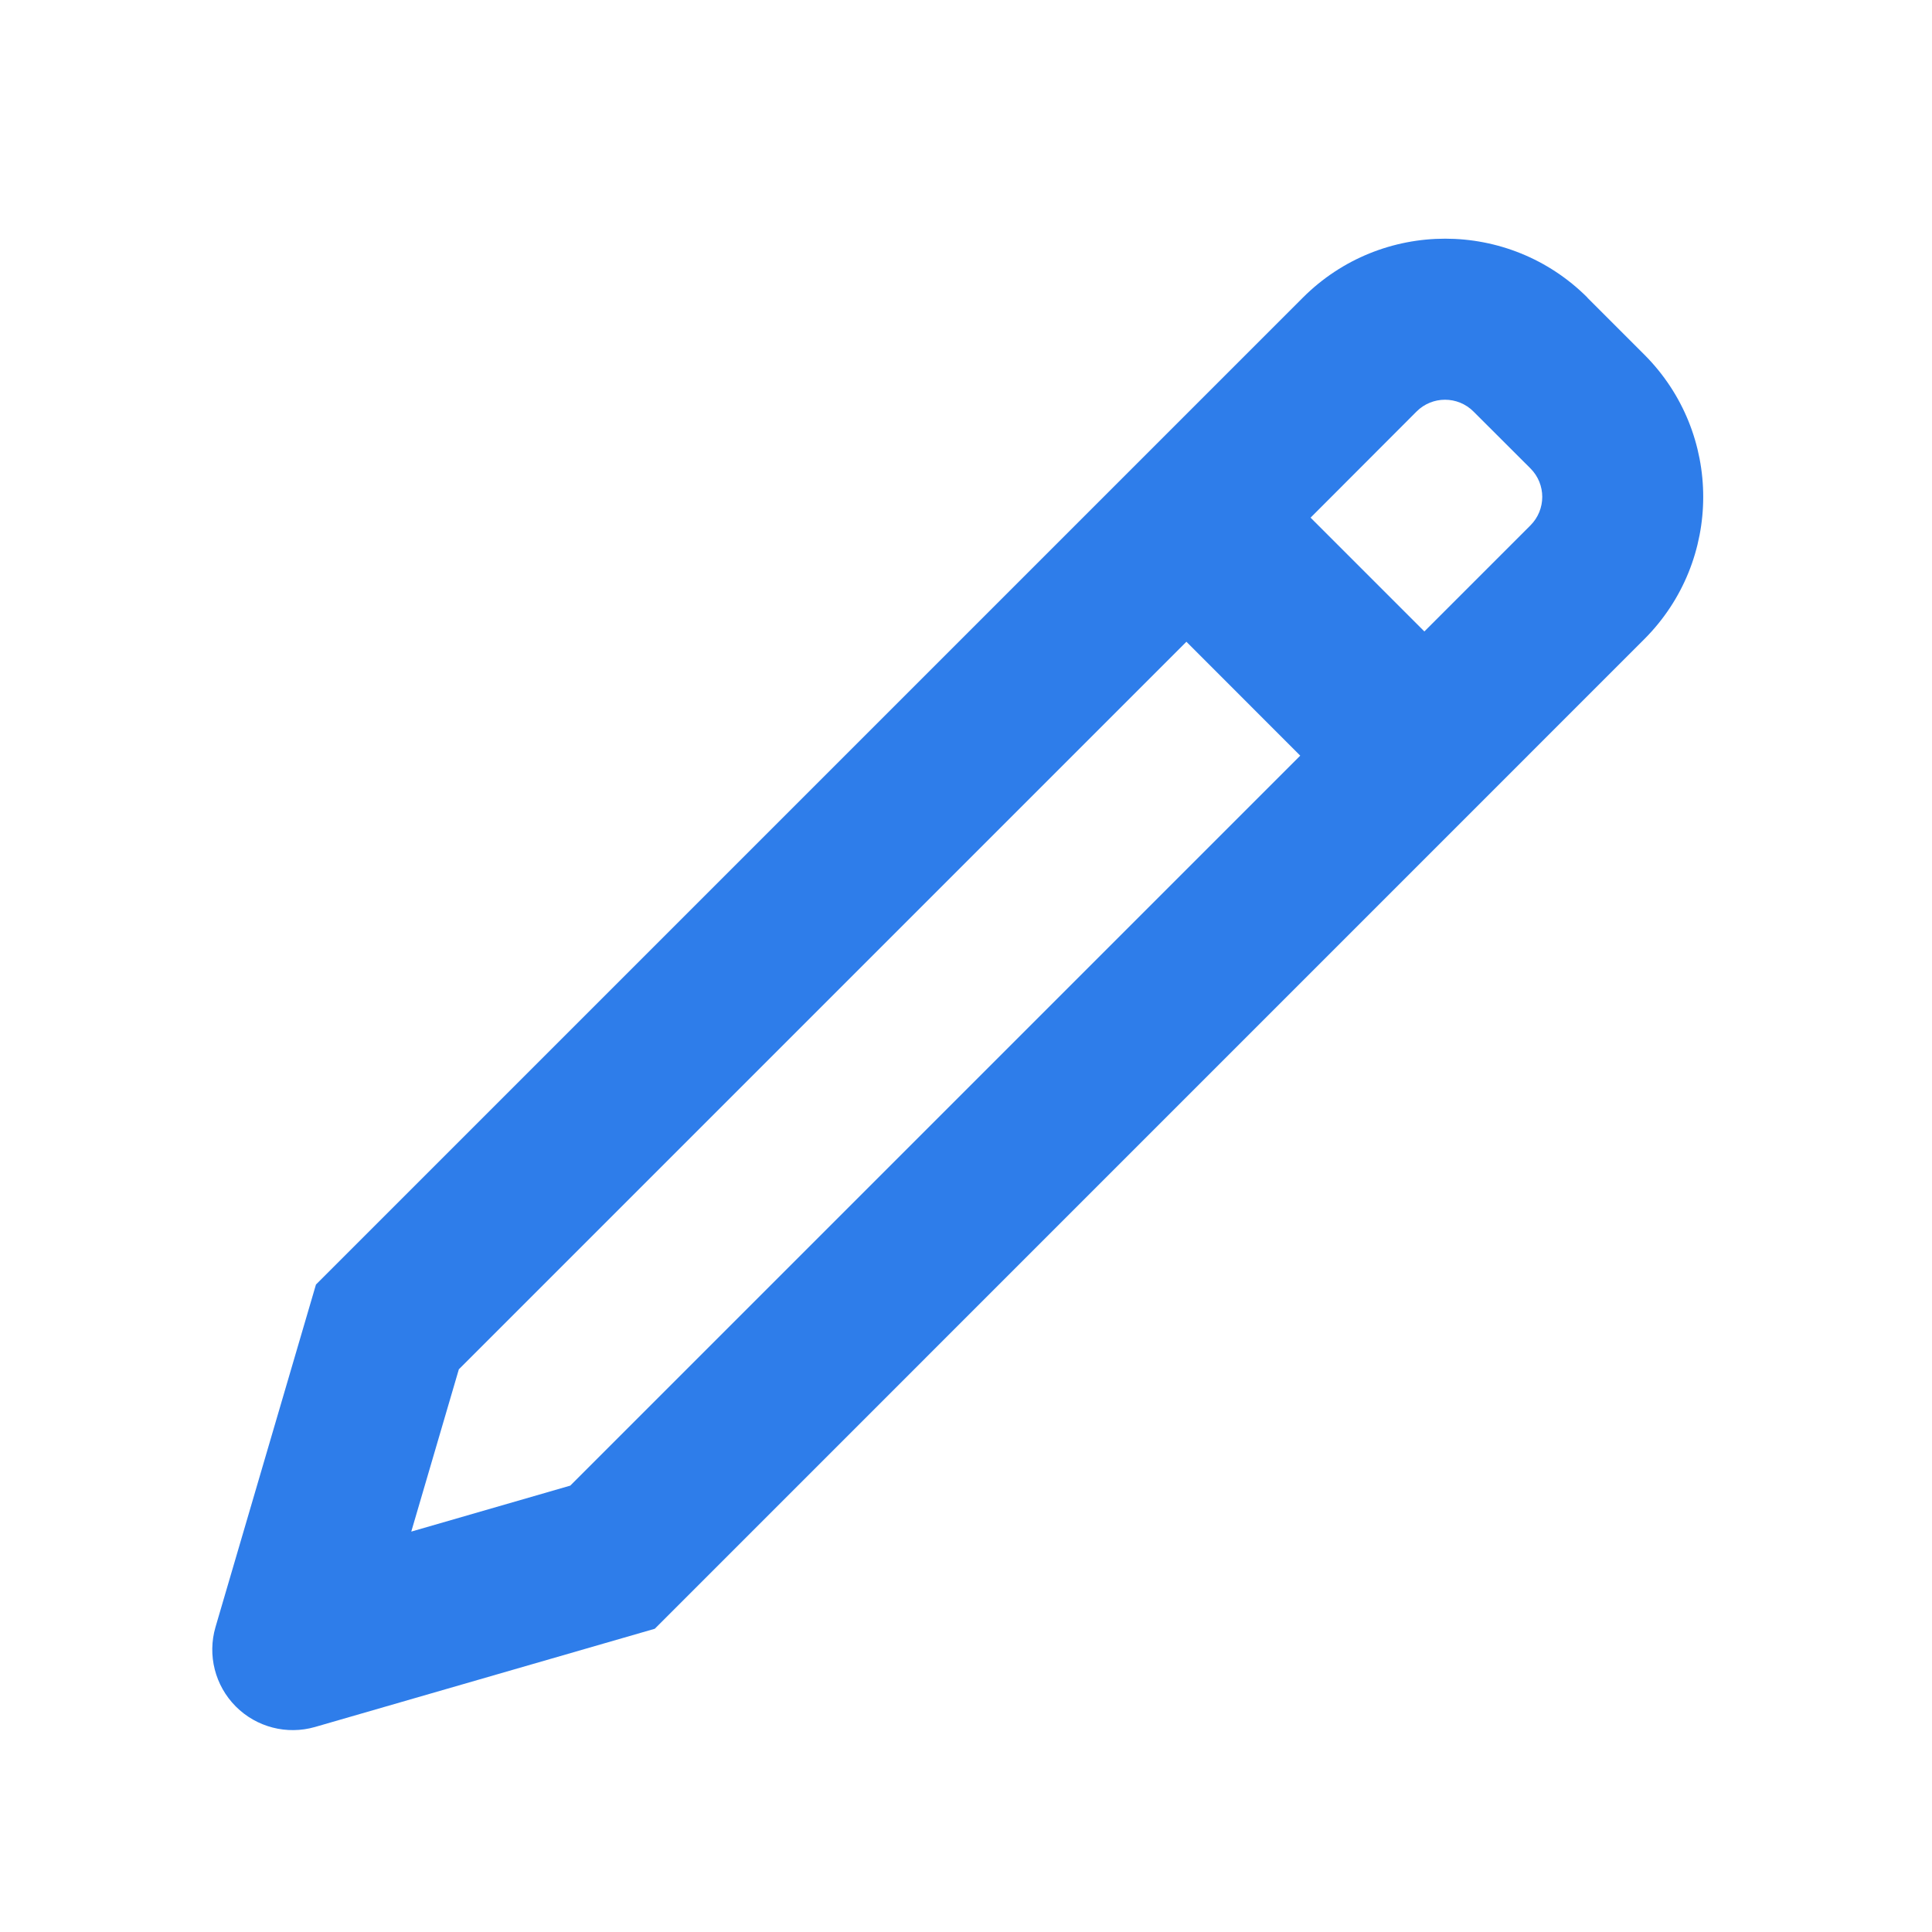
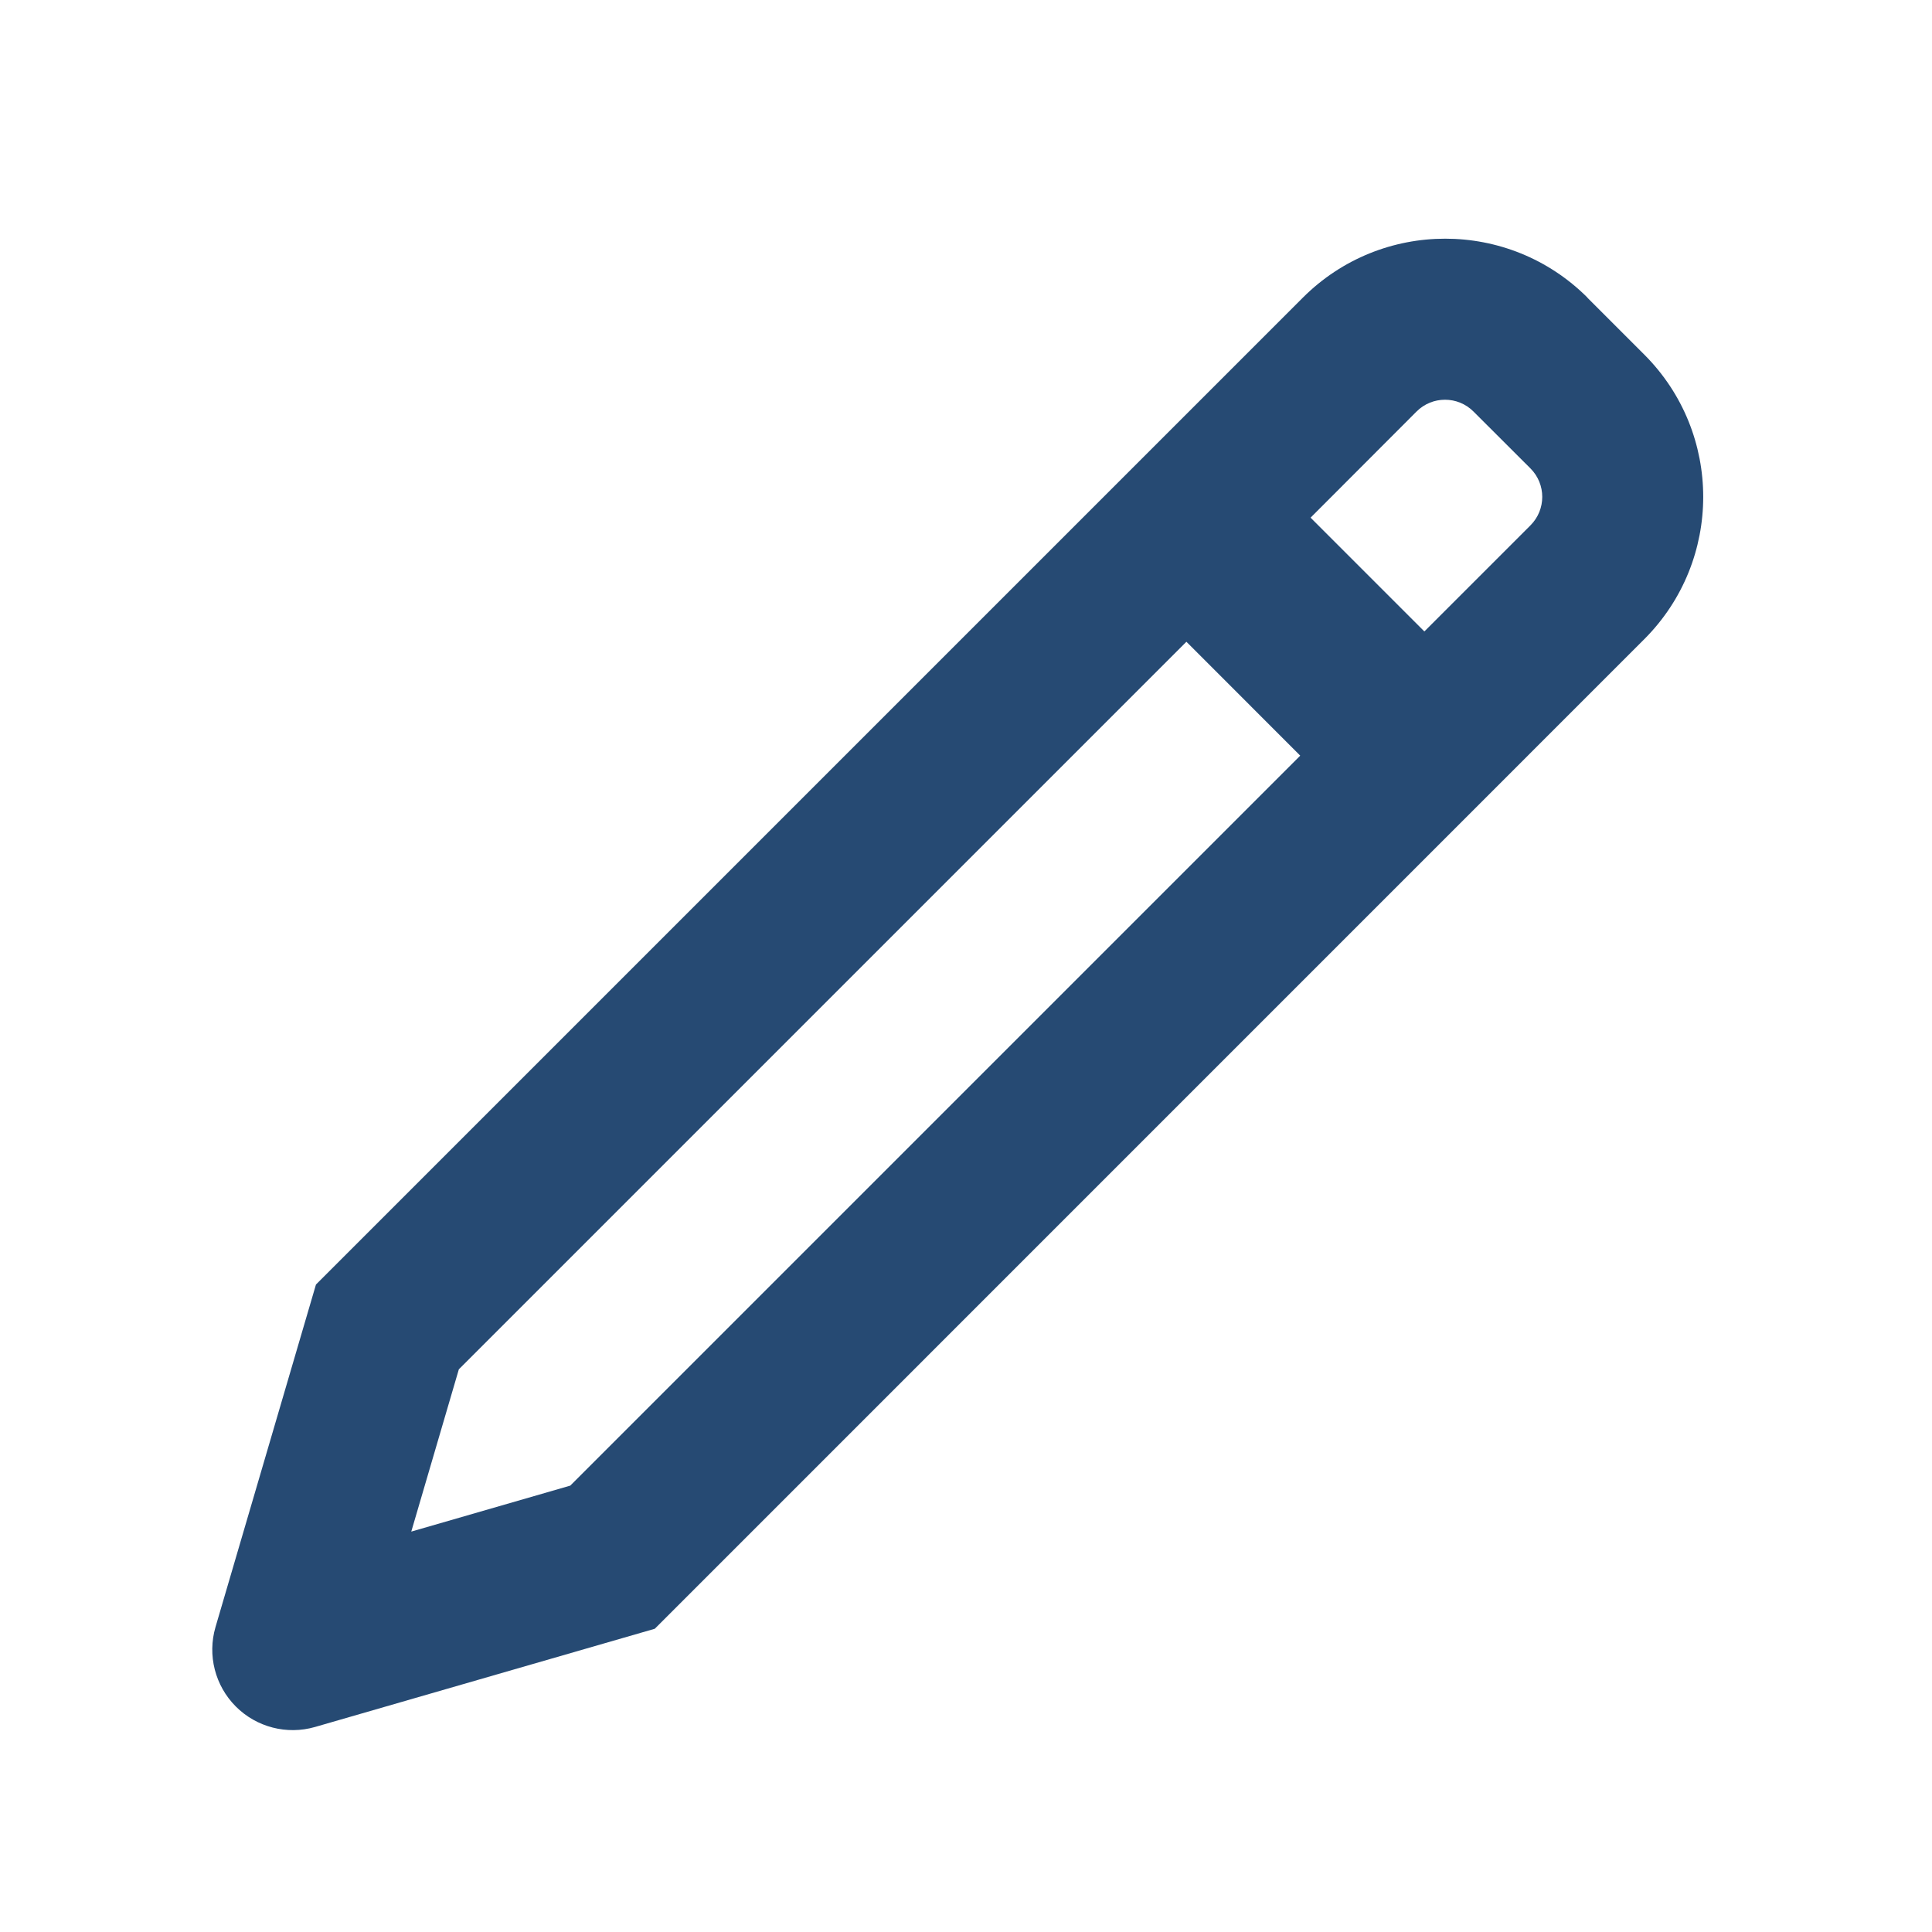
- <svg xmlns="http://www.w3.org/2000/svg" viewBox="-2.5 -2.5 24 24" width="24" height="24" fill="hsl(215, 82%, 55%)" preserveAspectRatio="xMinYMin" class="icon__icon">
+ <svg xmlns="http://www.w3.org/2000/svg" viewBox="-2.5 -2.5 24 24" width="24" height="24" fill="hsl(212, 50%, 30%)" preserveAspectRatio="xMinYMin" class="icon__icon">
  <path d="M12.238 5.472L3.2 14.51l-.591 2.016 1.975-.571 9.068-9.068-1.414-1.415zM13.78 3.93l1.414 1.414 1.318-1.318a.5.5 0 0 0 0-.707l-.708-.707a.5.5 0 0 0-.707 0L13.781 3.93zm3.439-2.732l.707.707a2.5 2.5 0 0 1 0 3.535L5.634 17.733l-4.22 1.22a1 1 0 0 1-1.237-1.241l1.248-4.255 12.26-12.26a2.5 2.5 0 0 1 3.535 0z" />
</svg>
